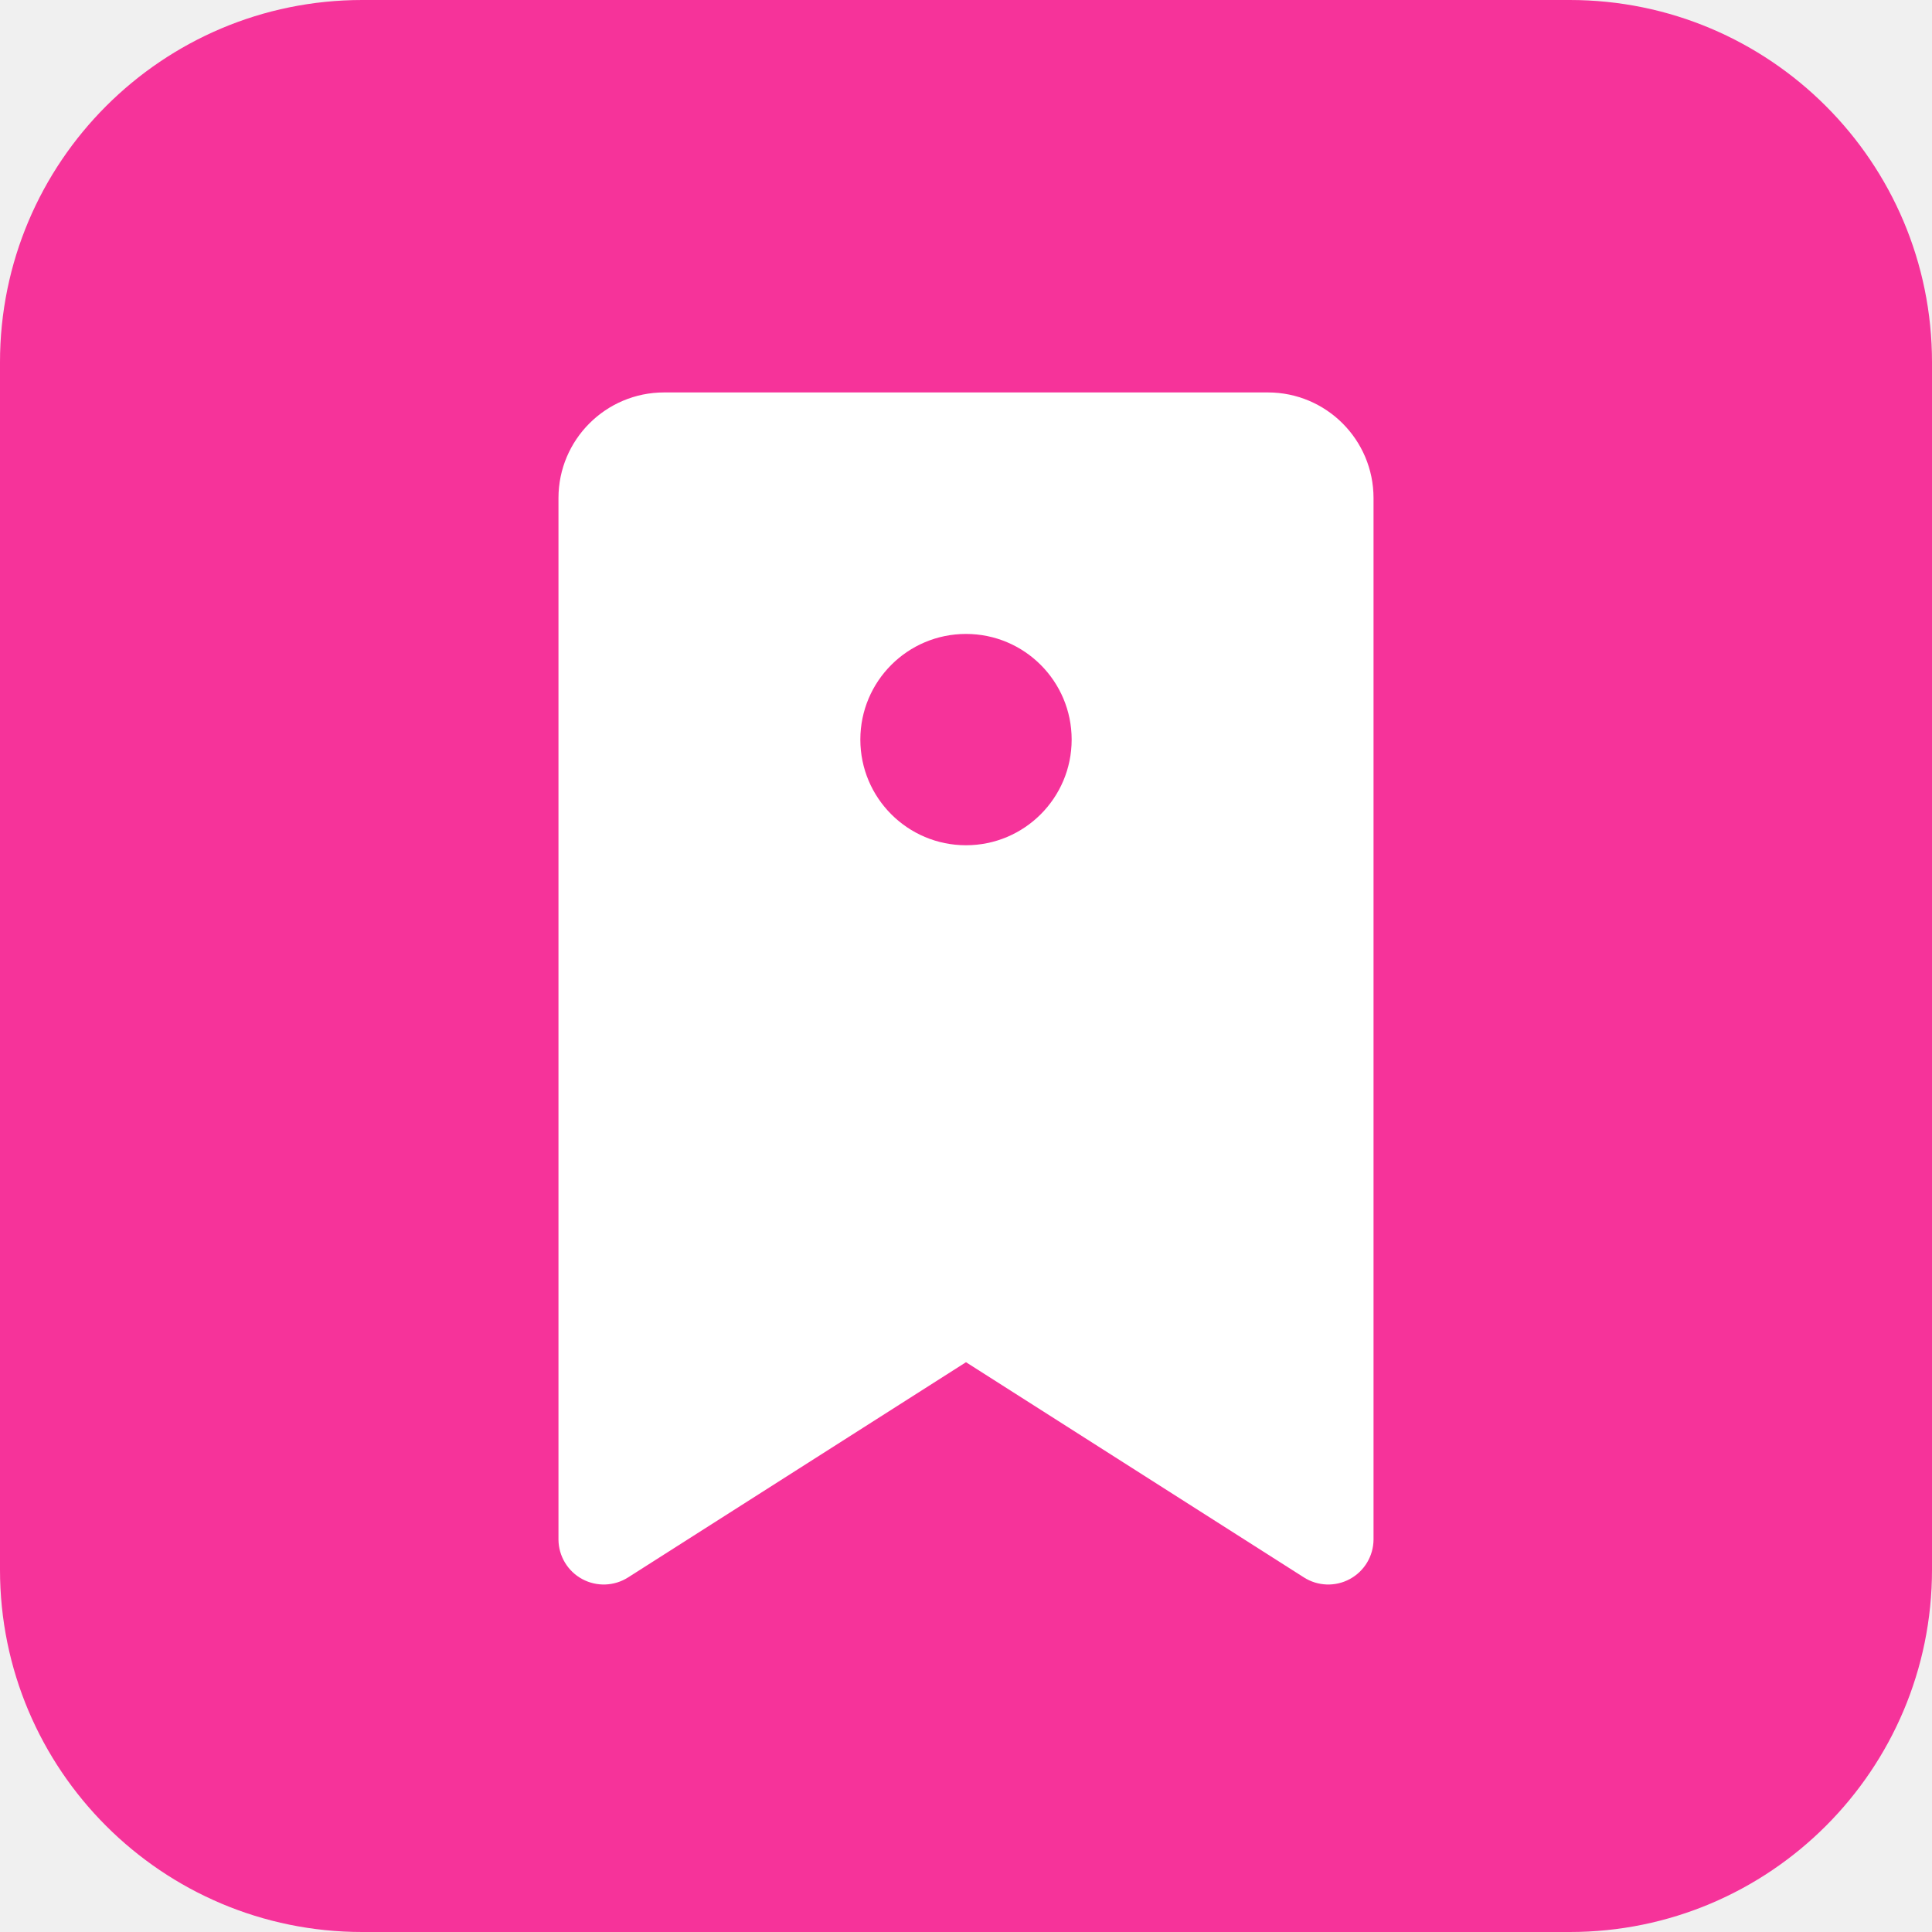
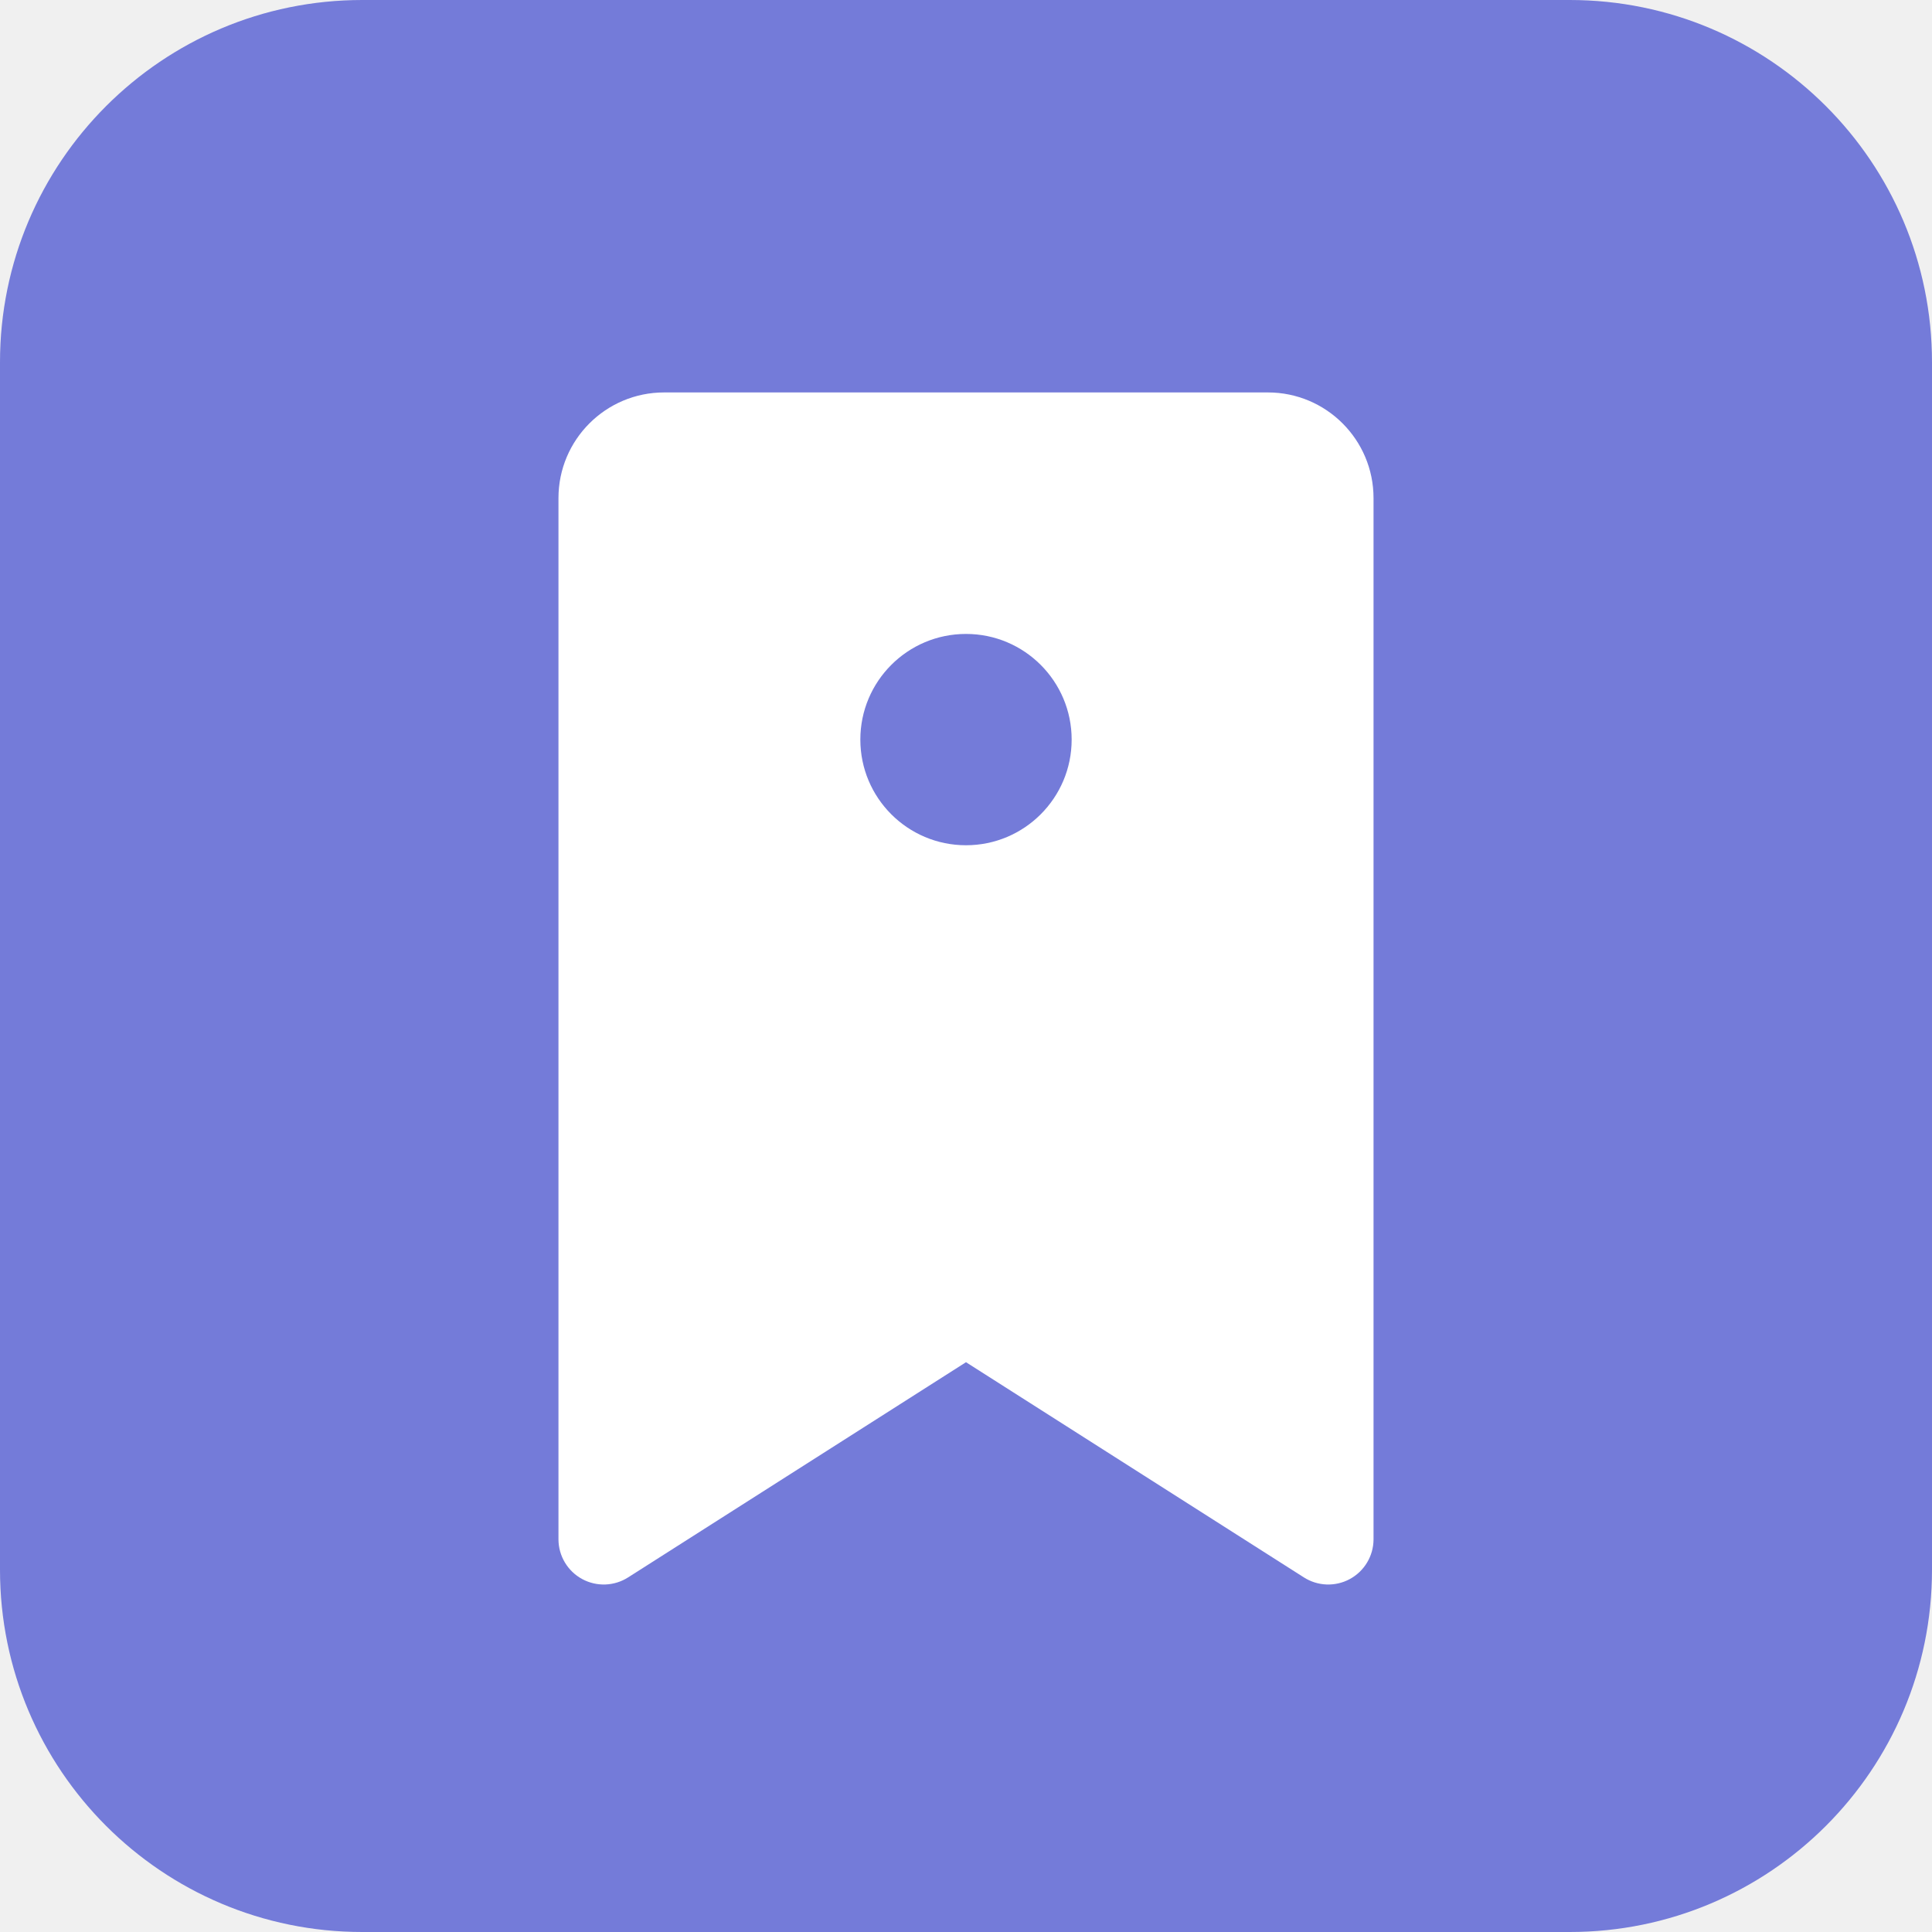
<svg xmlns="http://www.w3.org/2000/svg" viewBox="0 0 512 512">
-   <rect width="512" height="512" rx="96" fill="#f6339a" />
+   <rect width="512" height="512" rx="96" fill="#747bd9" />
  <path d="M176 104h160a28 28 0 0 1 28 28v276a12 12 0 0 1-18.5 10L256 361l-89.5 57a12 12 0 0 1-18.5-10V132a28 28 0 0 1 28-28z" fill="#ffffff" />
-   <circle cx="256" cy="196" r="28" fill="#f6339a" />
+   <circle cx="256" cy="196" r="28" fill="#747bd9" />
</svg>
